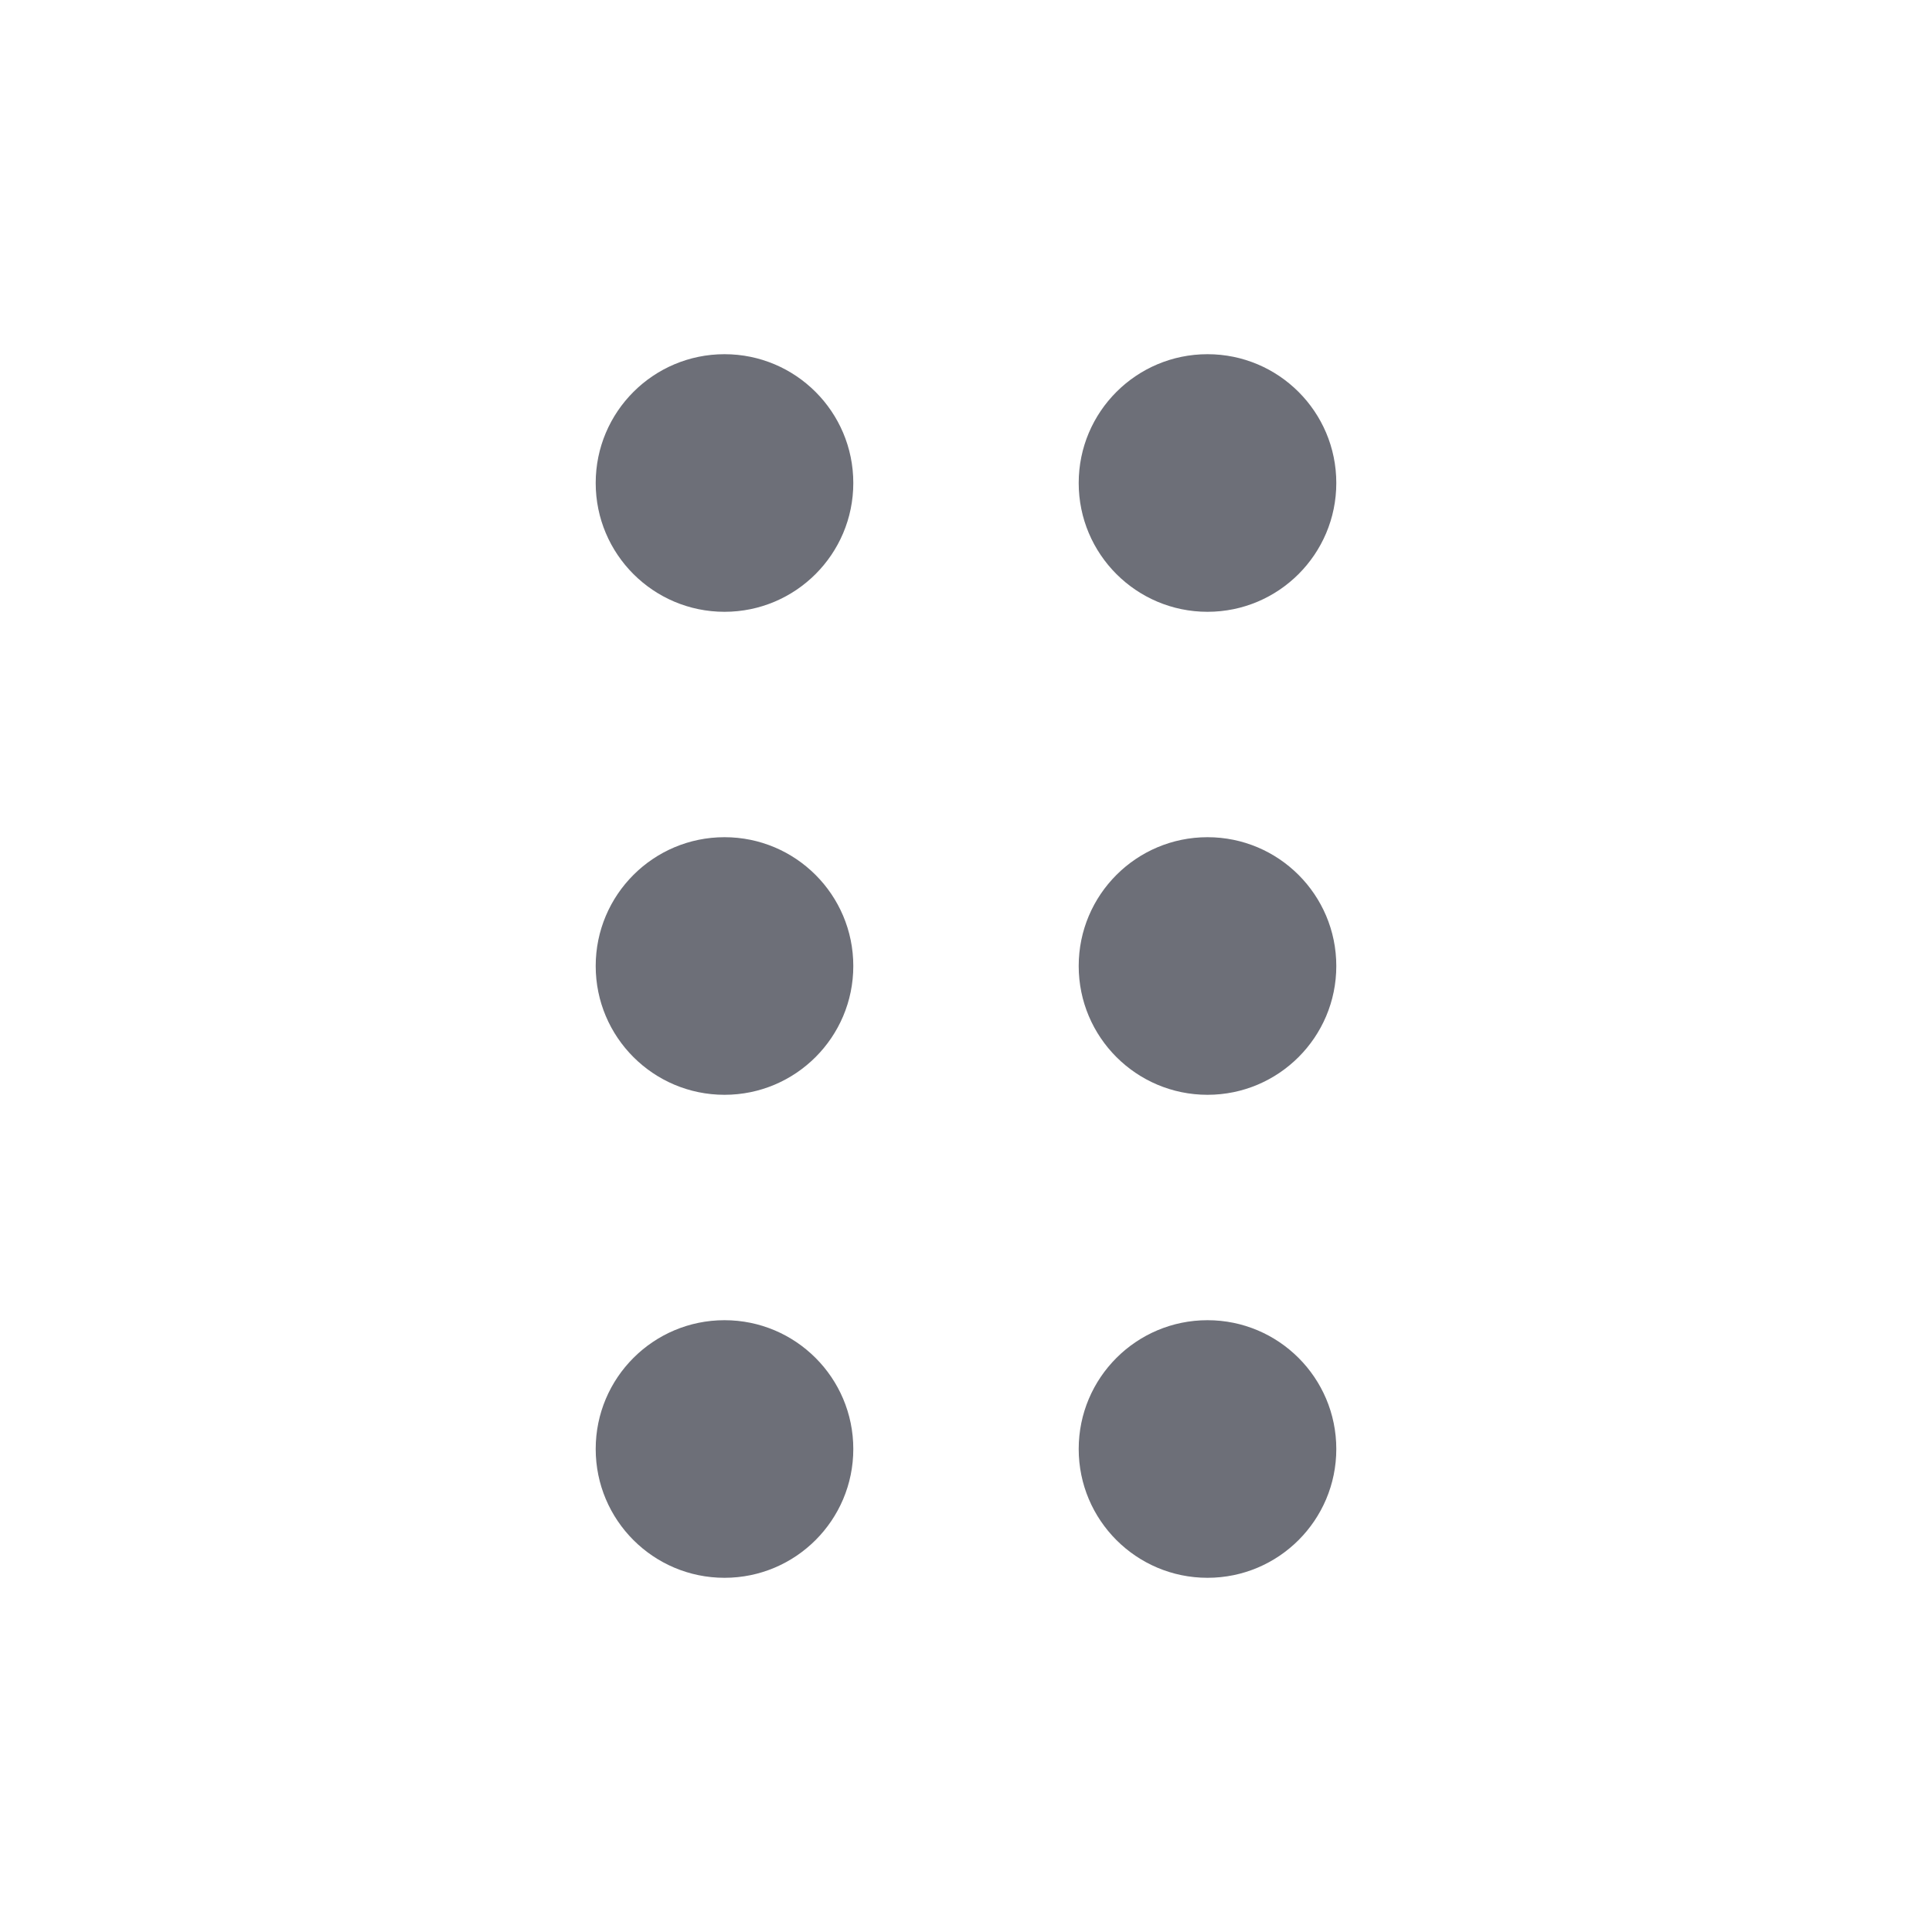
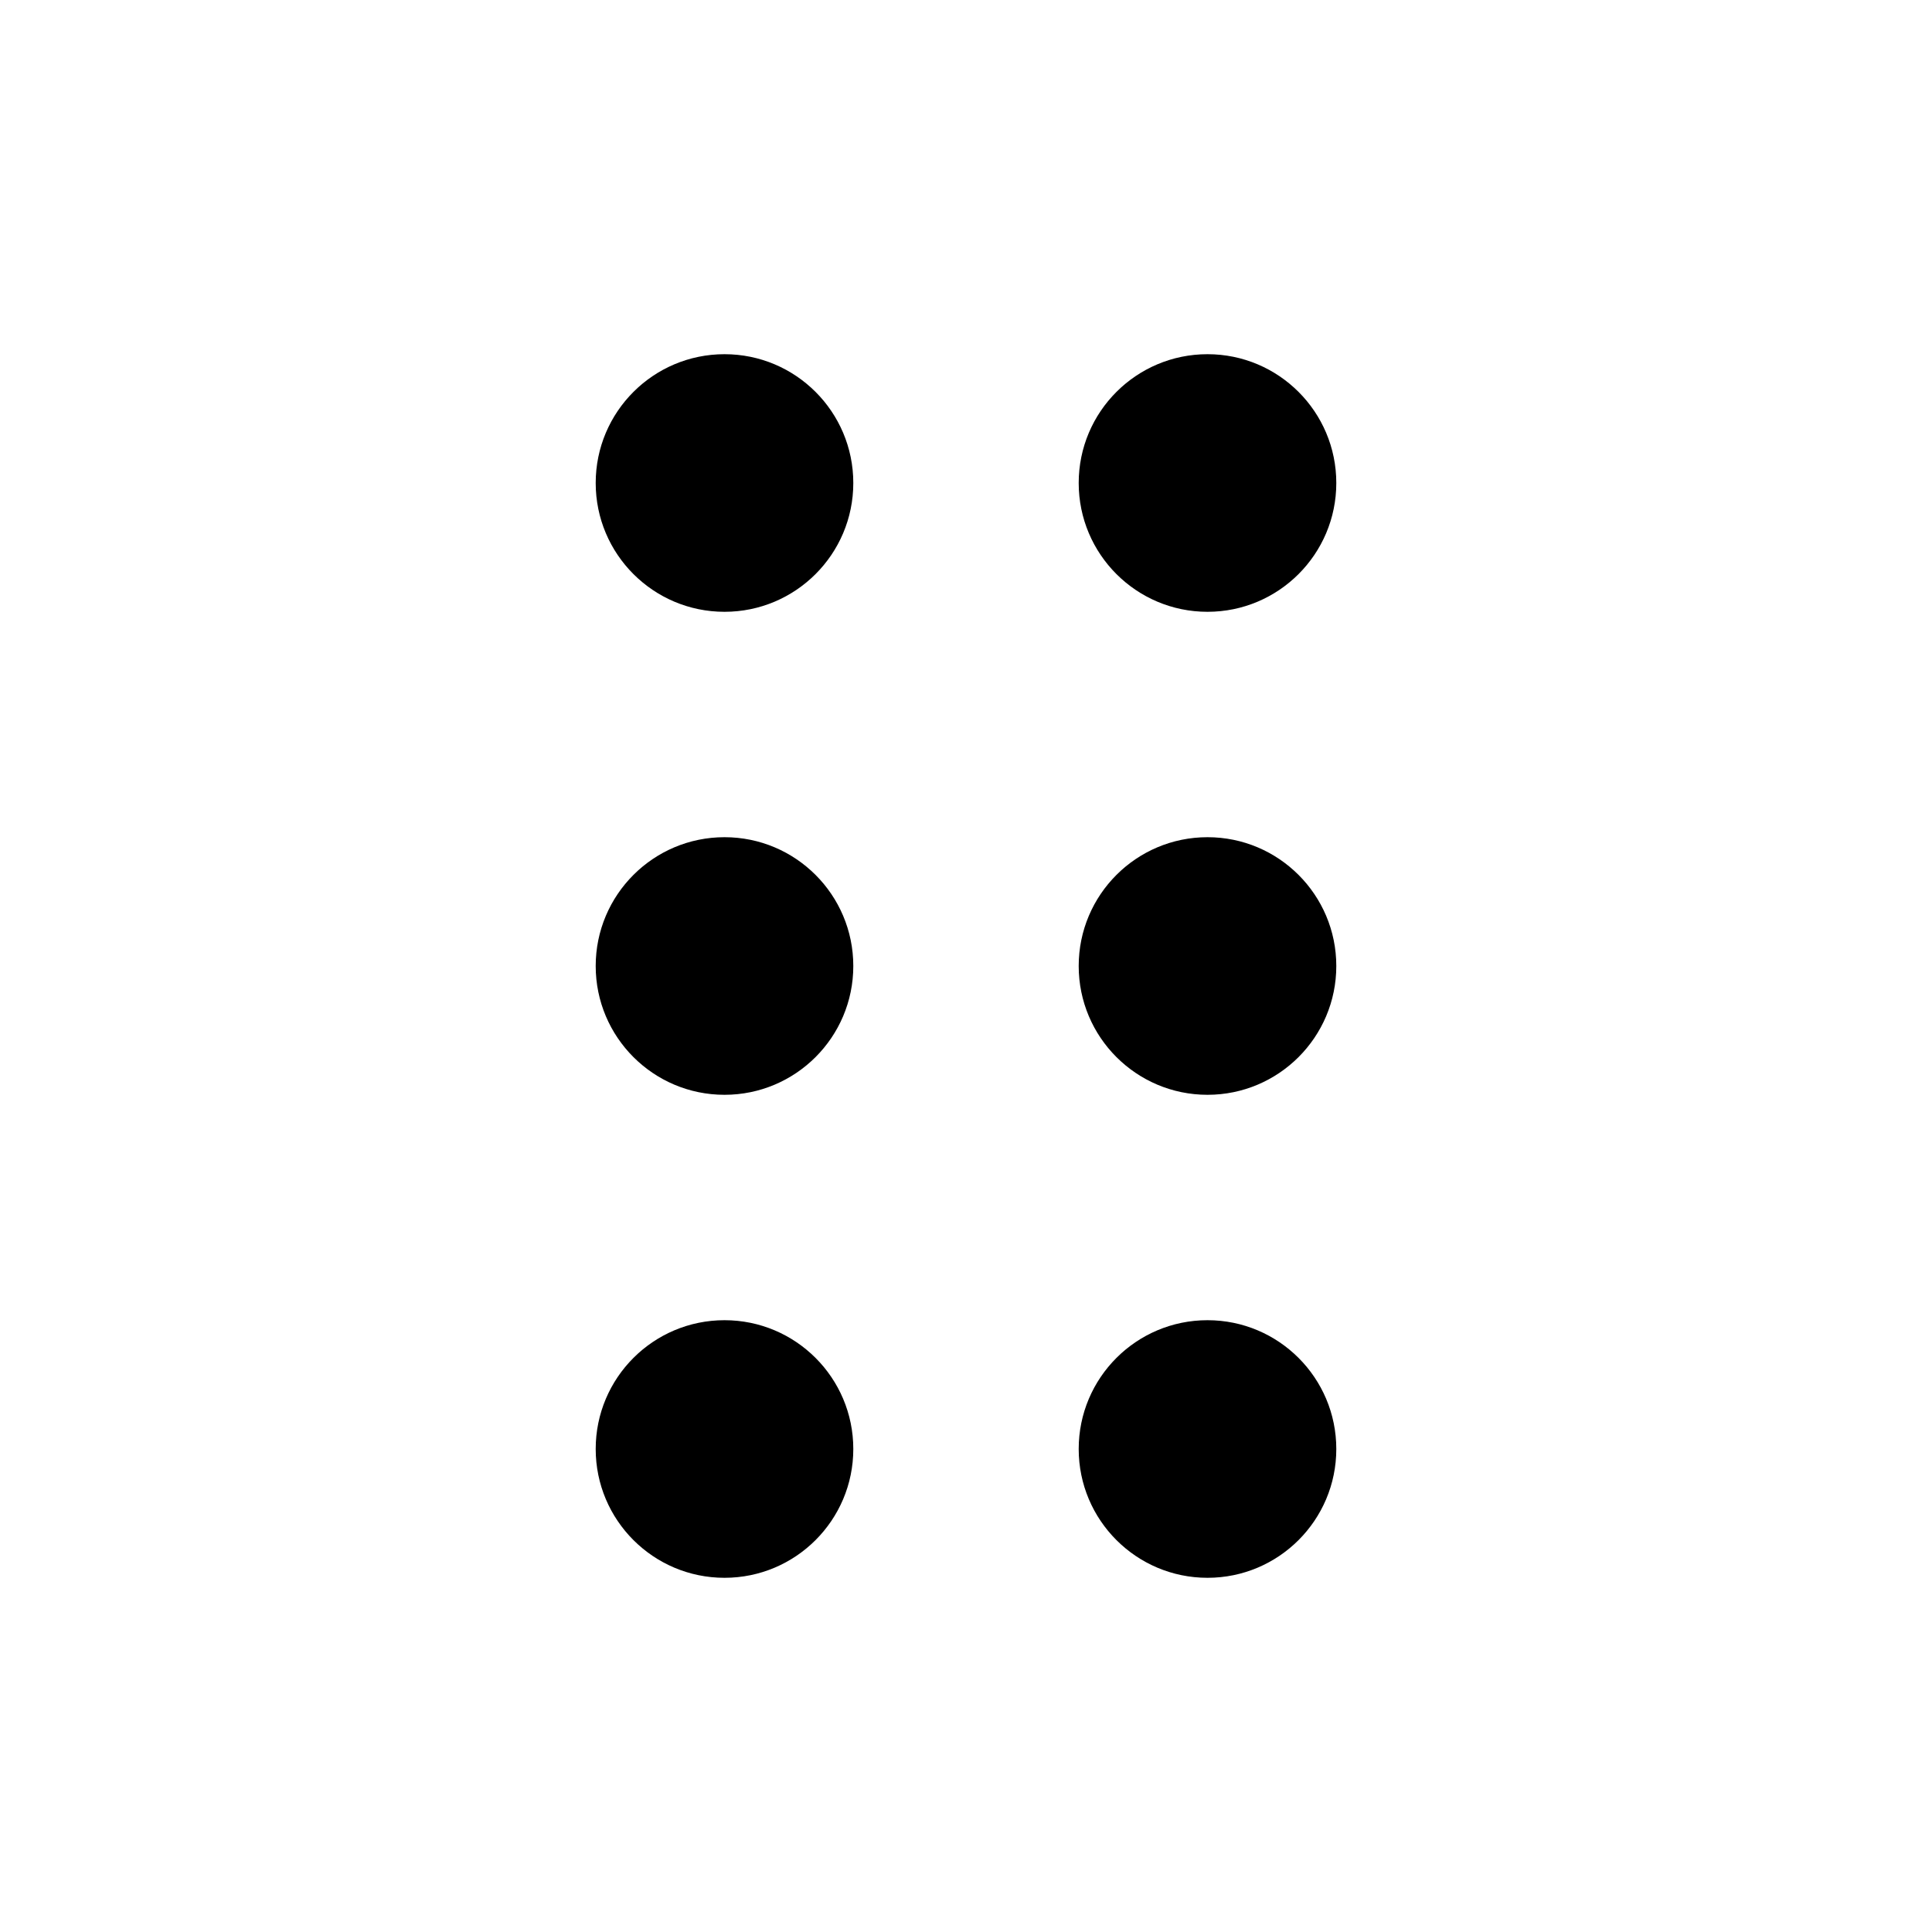
- <svg xmlns="http://www.w3.org/2000/svg" width="16" height="16" viewBox="0 0 24 24" fill="#6d6f78">
+ <svg xmlns="http://www.w3.org/2000/svg" width="16" height="16" viewBox="0 0 24 24" fill="currentColor">
  <circle cx="9" cy="6" r="1.6" />
  <circle cx="15" cy="6" r="1.6" />
  <circle cx="9" cy="12" r="1.6" />
  <circle cx="15" cy="12" r="1.6" />
  <circle cx="9" cy="18" r="1.6" />
  <circle cx="15" cy="18" r="1.6" />
</svg>
